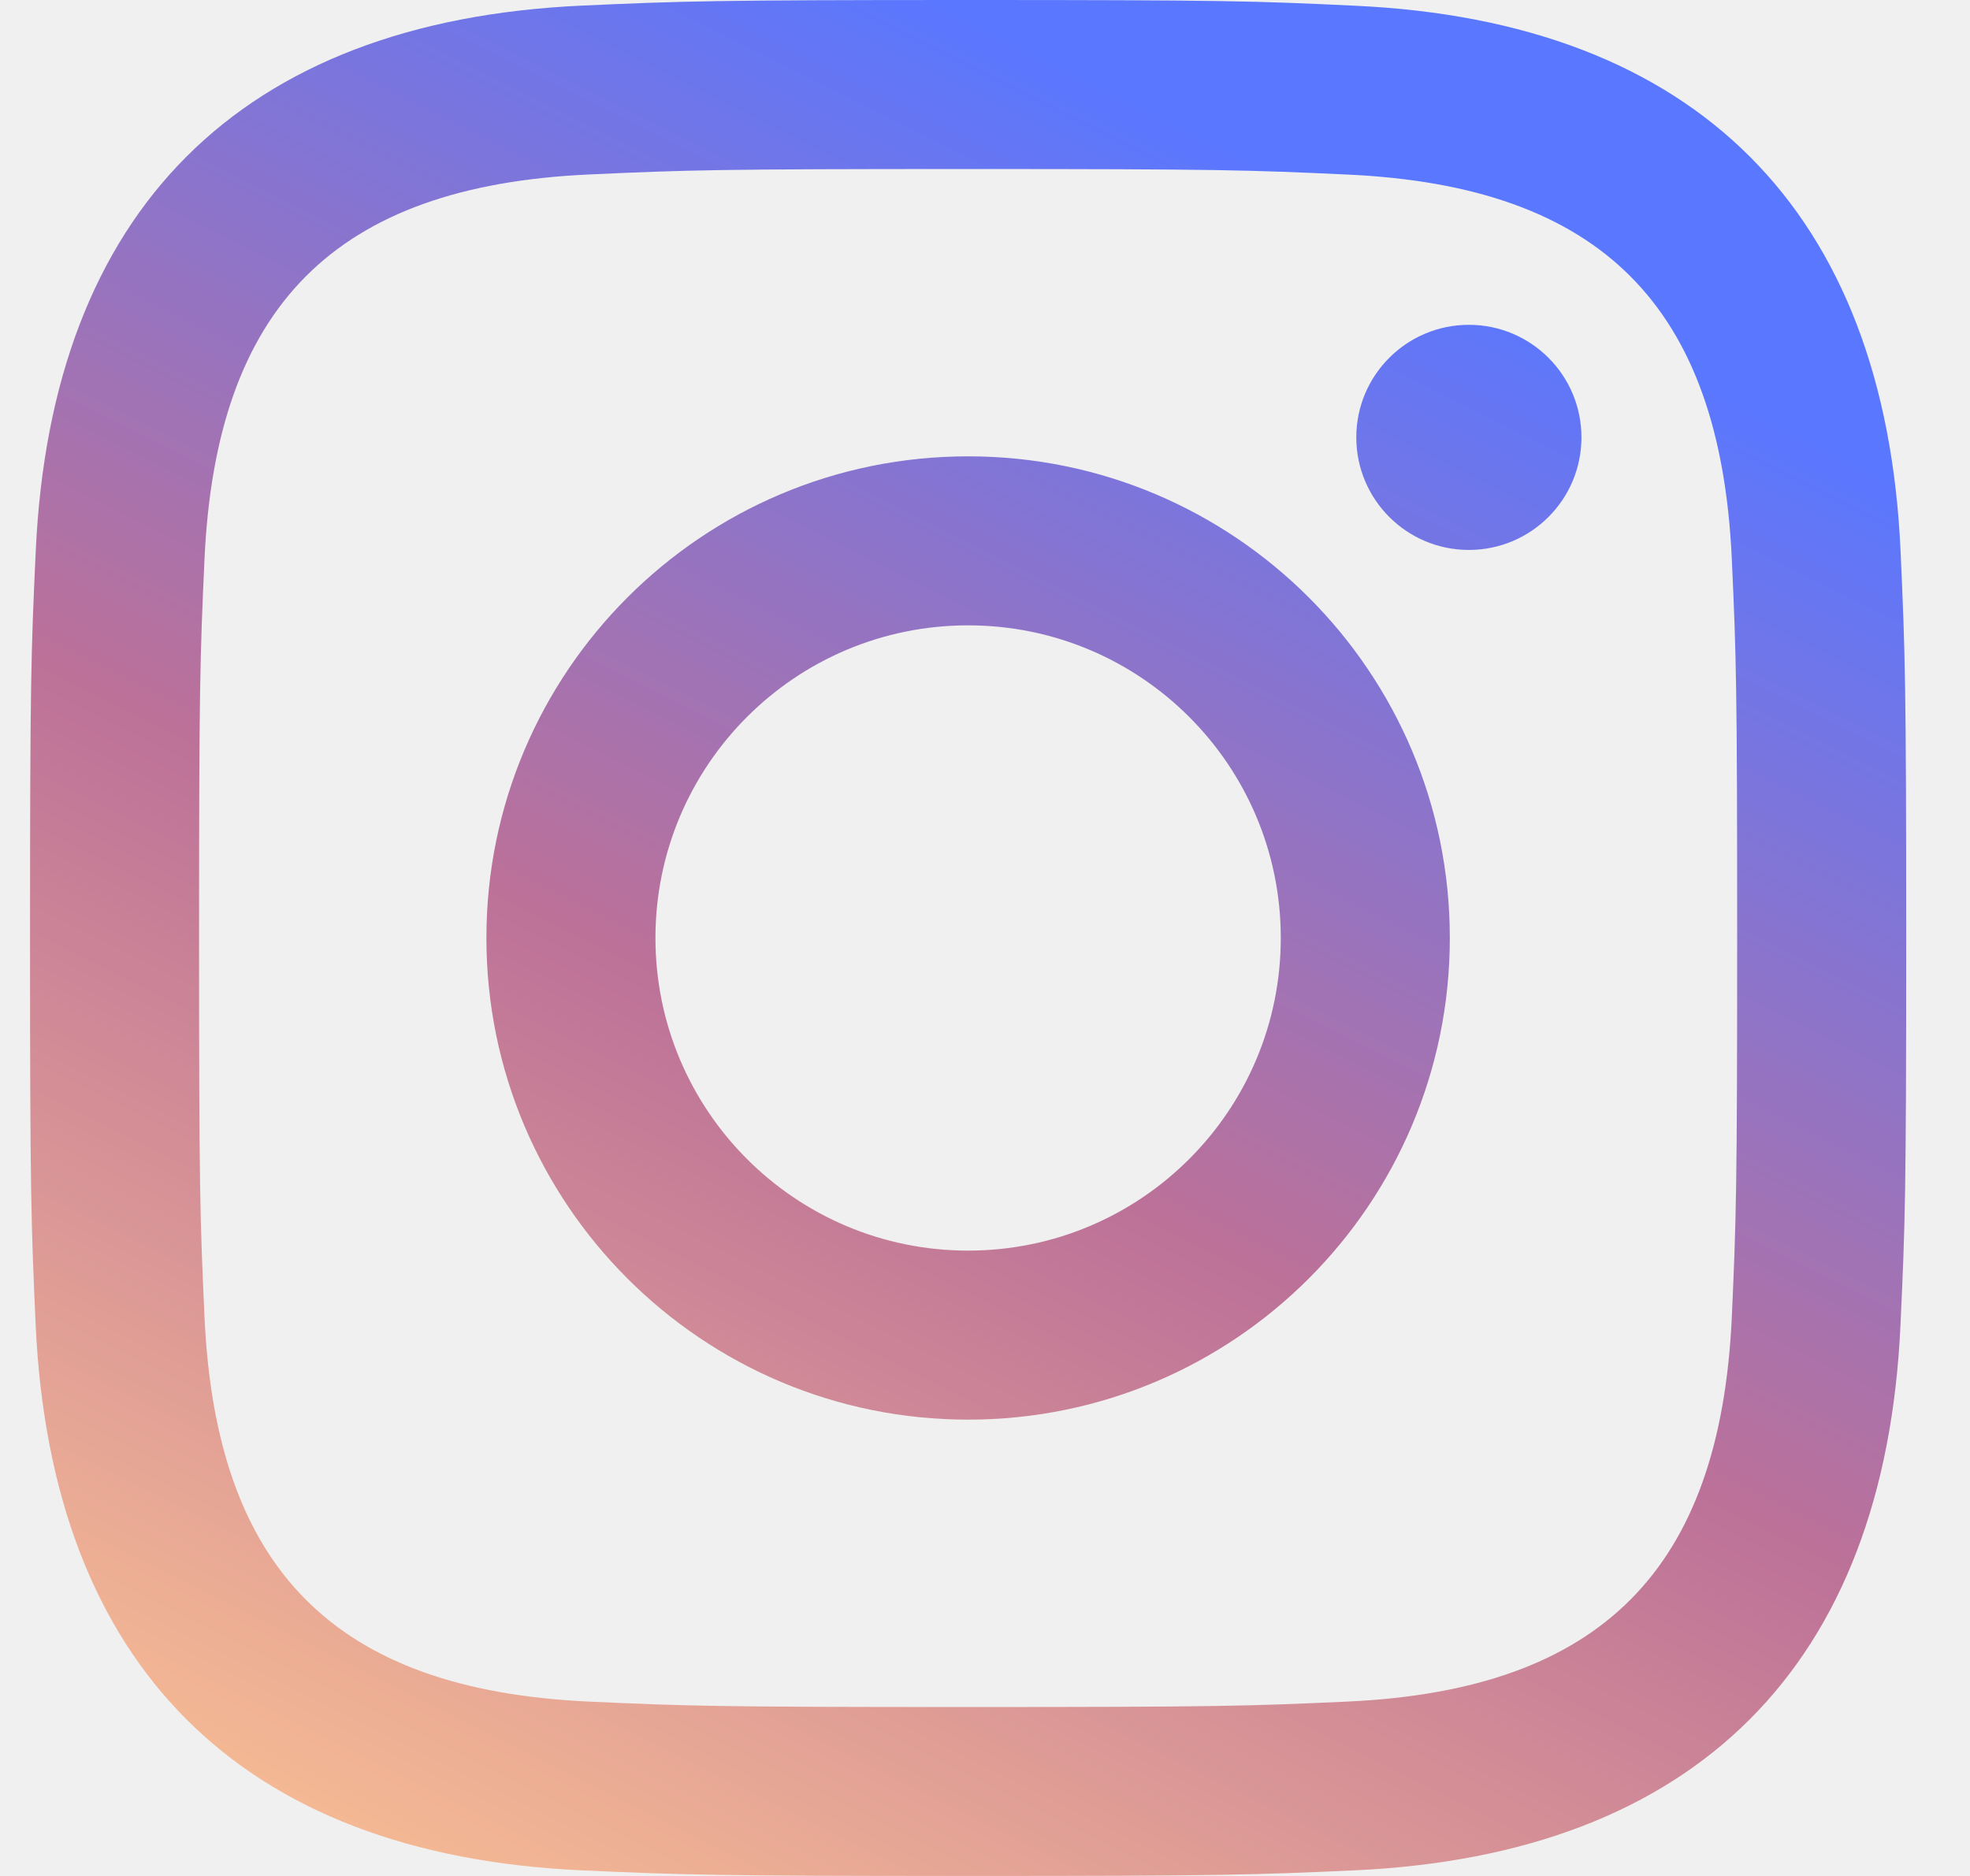
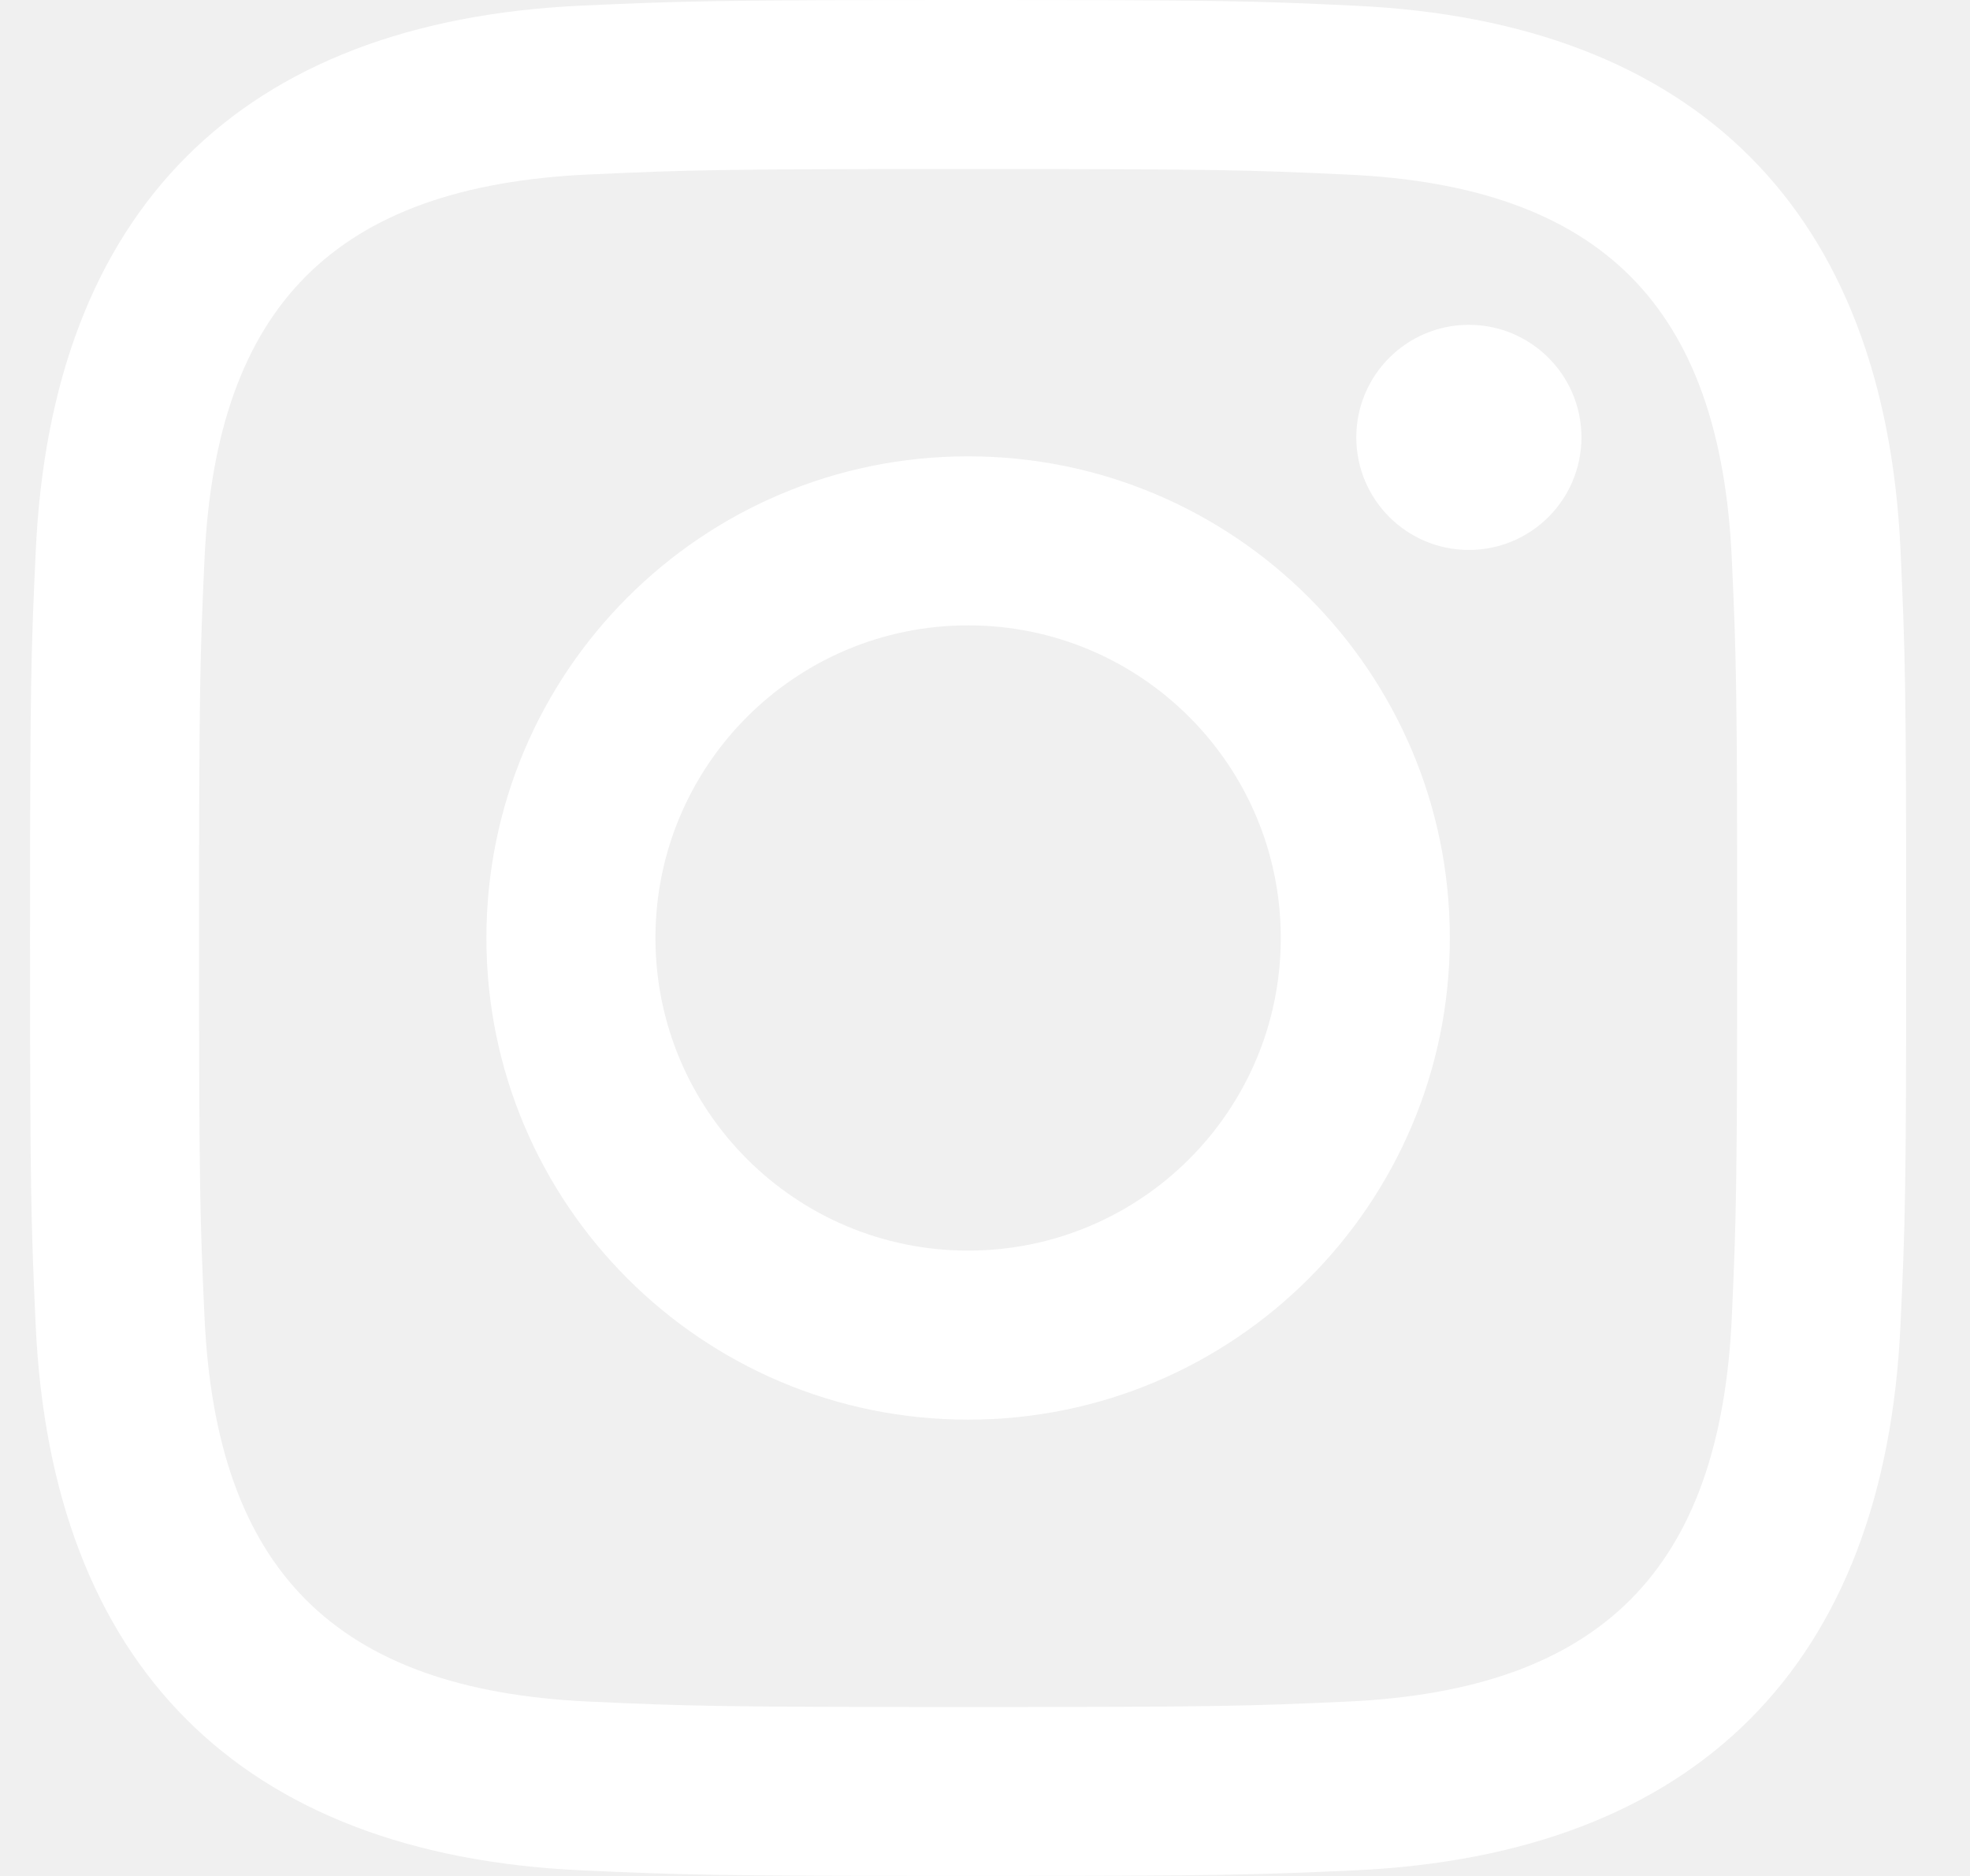
<svg xmlns="http://www.w3.org/2000/svg" width="21" height="20">
-   <defs>
-     <linearGradient id="a" x1="0%" x2="50%" y1="100%" y2="0%">
-       <stop offset="0%" stop-color="#FFC593" />
-       <stop offset="51.945%" stop-color="#BC7198" />
-       <stop offset="100%" stop-color="#5A77FF" />
-     </linearGradient>
-   </defs>
-   <path fill="url(#a)" d="M143.32 1.802c2.67 0 2.987.01 4.042.059 2.71.123 3.976 1.409 4.099 4.099.048 1.054.057 1.37.057 4.04 0 2.672-.01 2.988-.057 4.042-.124 2.687-1.387 3.975-4.1 4.099-1.054.048-1.37.058-4.041.058-2.67 0-2.987-.01-4.04-.058-2.718-.124-3.977-1.416-4.1-4.1-.048-1.054-.058-1.37-.058-4.041 0-2.67.01-2.986.058-4.04.124-2.69 1.387-3.977 4.1-4.1 1.054-.048 1.37-.058 4.04-.058zm0-1.802c-2.716 0-3.056.012-4.123.06-3.631.167-5.65 2.182-5.816 5.817-.05 1.067-.061 1.407-.061 4.123s.012 3.057.06 4.123c.167 3.632 2.182 5.65 5.817 5.817 1.067.048 1.407.06 4.123.06s3.057-.012 4.123-.06c3.629-.167 5.652-2.182 5.816-5.817.05-1.066.061-1.407.061-4.123s-.012-3.056-.06-4.122c-.163-3.629-2.18-5.65-5.816-5.817C146.377.01 146.036 0 143.32 0zm0 4.865a5.135 5.135 0 100 10.27 5.135 5.135 0 000-10.27zm0 8.468a3.333 3.333 0 110-6.666 3.333 3.333 0 010 6.666zm5.338-9.87a1.2 1.2 0 100 2.4 1.2 1.2 0 000-2.4z" transform="translate(-133)" />
+   <defs />
+   <path fill="#fff" d="M143.32 1.802c2.67 0 2.987.01 4.042.059 2.71.123 3.976 1.409 4.099 4.099.048 1.054.057 1.37.057 4.04 0 2.672-.01 2.988-.057 4.042-.124 2.687-1.387 3.975-4.1 4.099-1.054.048-1.37.058-4.041.058-2.67 0-2.987-.01-4.04-.058-2.718-.124-3.977-1.416-4.1-4.1-.048-1.054-.058-1.37-.058-4.041 0-2.67.01-2.986.058-4.04.124-2.69 1.387-3.977 4.1-4.1 1.054-.048 1.37-.058 4.04-.058zm0-1.802c-2.716 0-3.056.012-4.123.06-3.631.167-5.65 2.182-5.816 5.817-.05 1.067-.061 1.407-.061 4.123s.012 3.057.06 4.123c.167 3.632 2.182 5.65 5.817 5.817 1.067.048 1.407.06 4.123.06s3.057-.012 4.123-.06c3.629-.167 5.652-2.182 5.816-5.817.05-1.066.061-1.407.061-4.123s-.012-3.056-.06-4.122c-.163-3.629-2.18-5.65-5.816-5.817C146.377.01 146.036 0 143.32 0zm0 4.865a5.135 5.135 0 100 10.27 5.135 5.135 0 000-10.27zm0 8.468a3.333 3.333 0 110-6.666 3.333 3.333 0 010 6.666zm5.338-9.87a1.2 1.2 0 100 2.4 1.2 1.2 0 000-2.4z" transform="translate(-133)" />
</svg>
